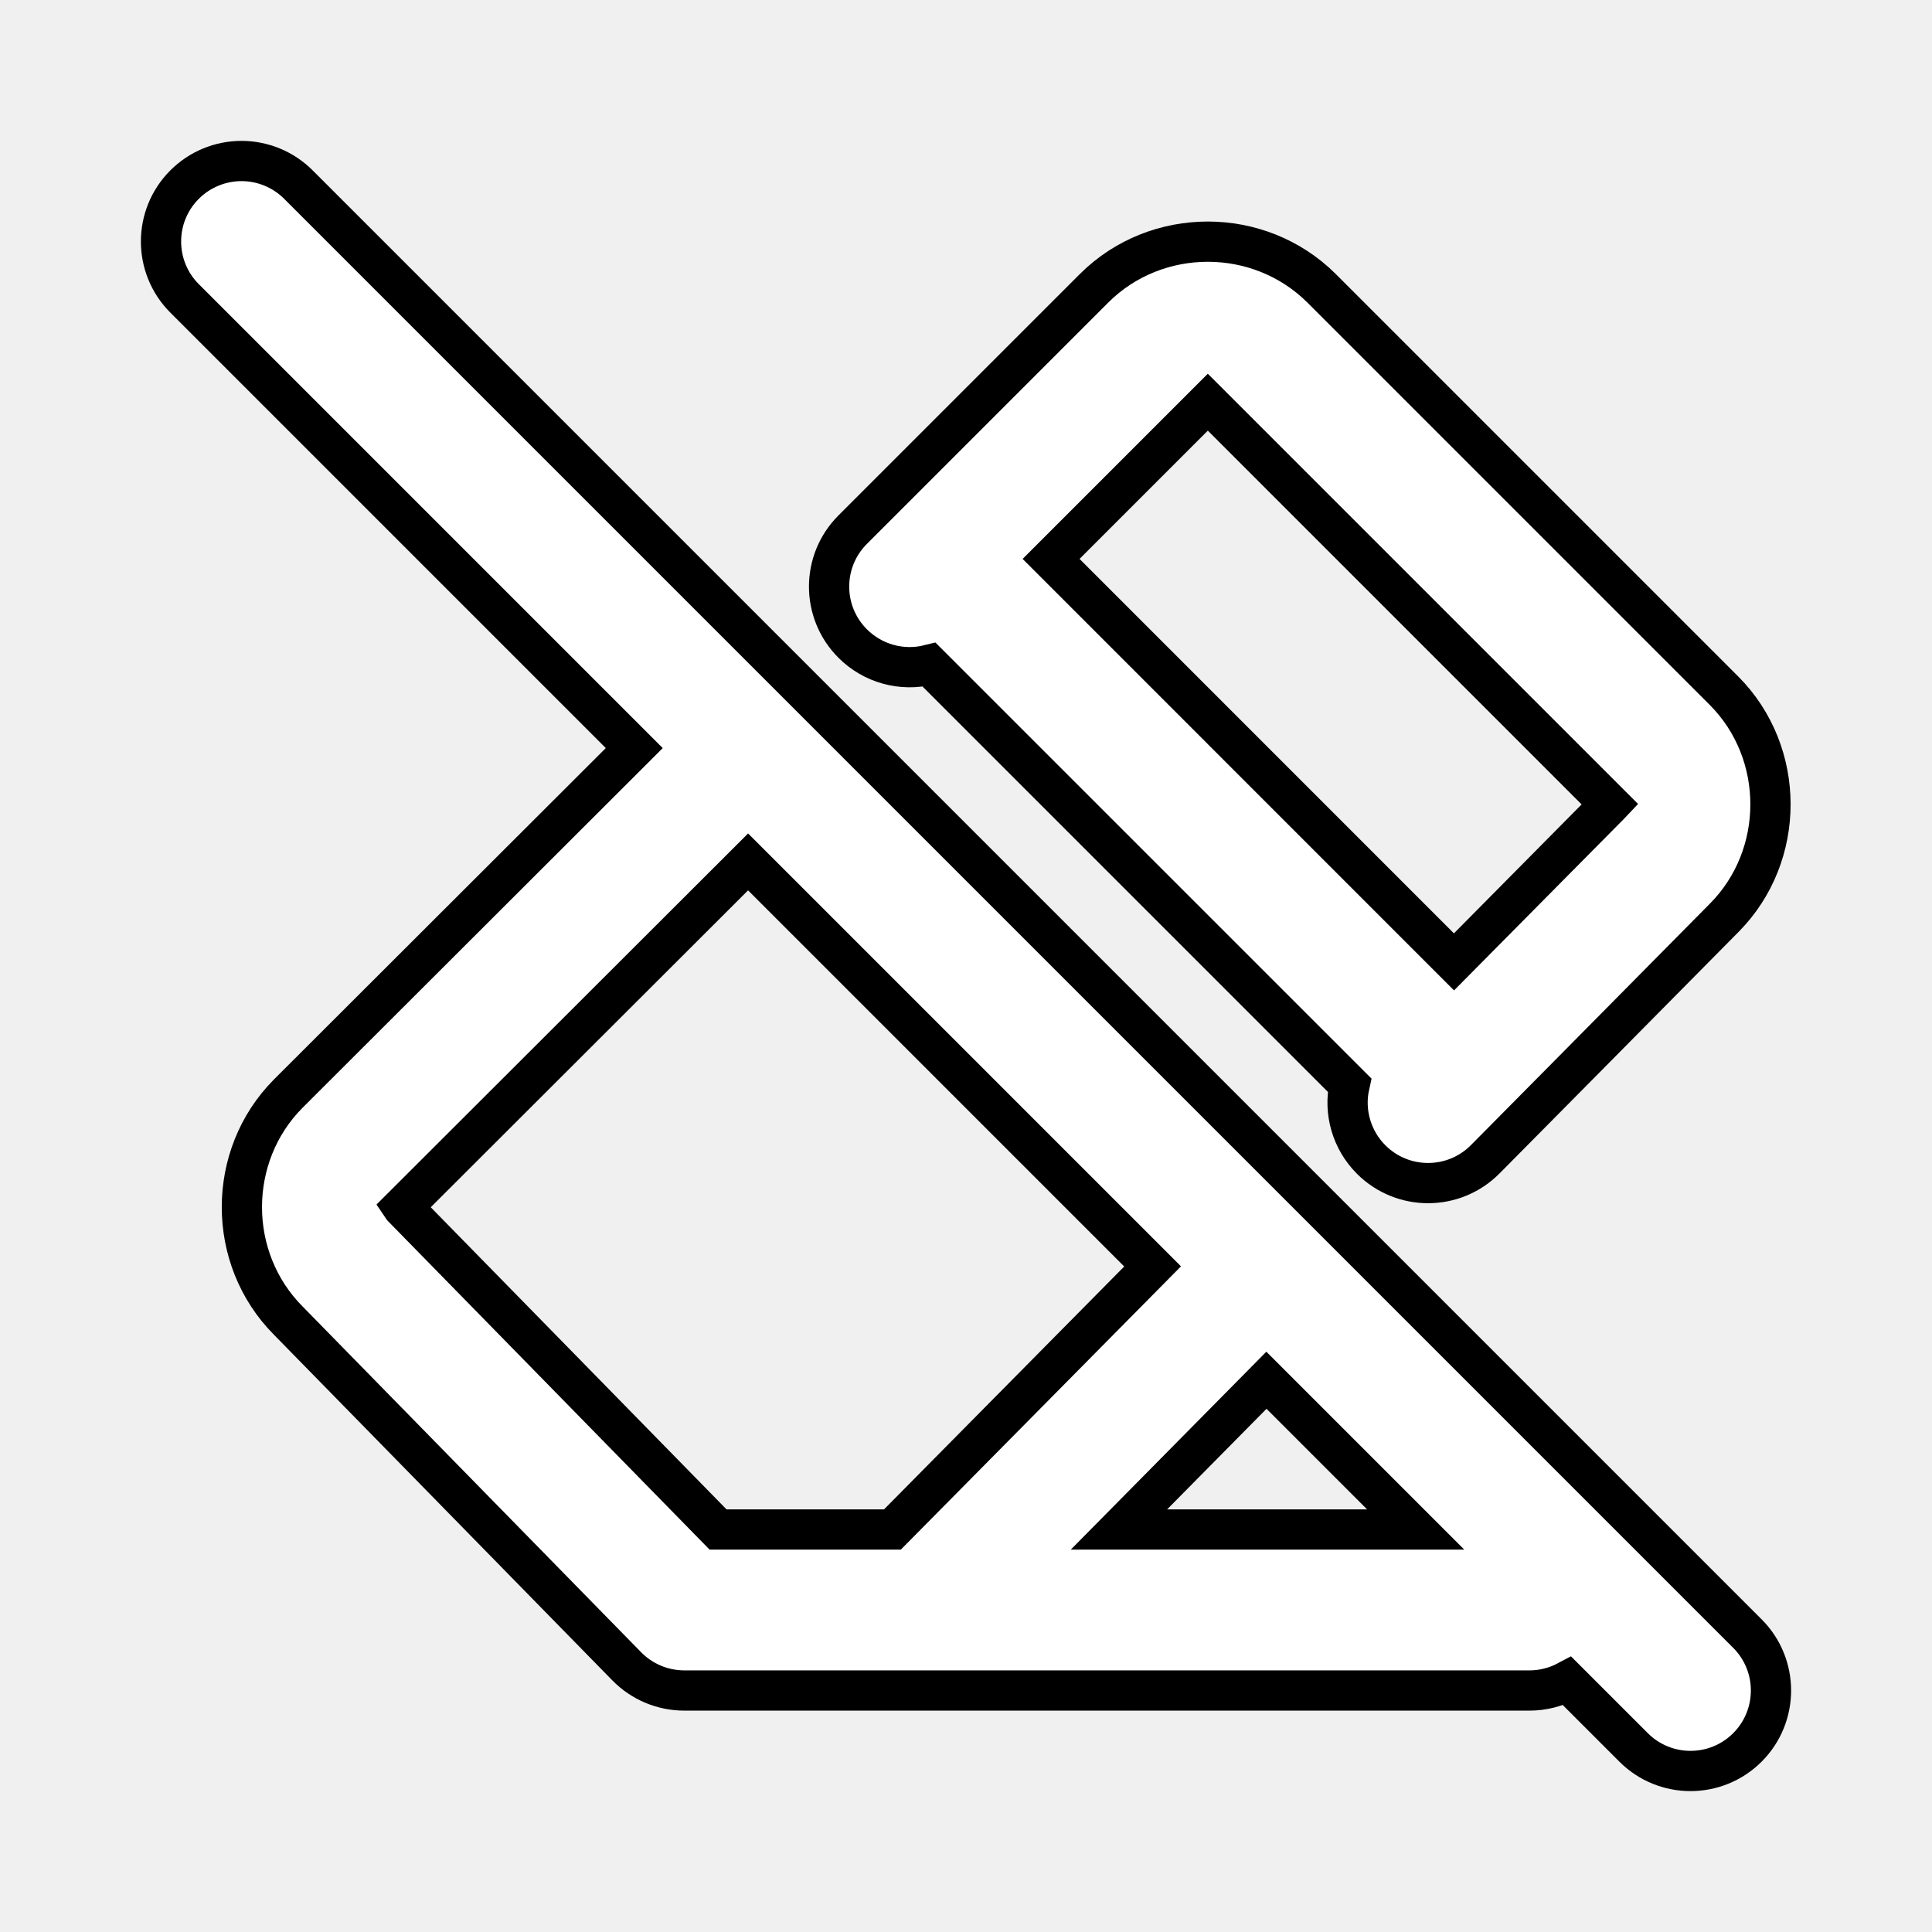
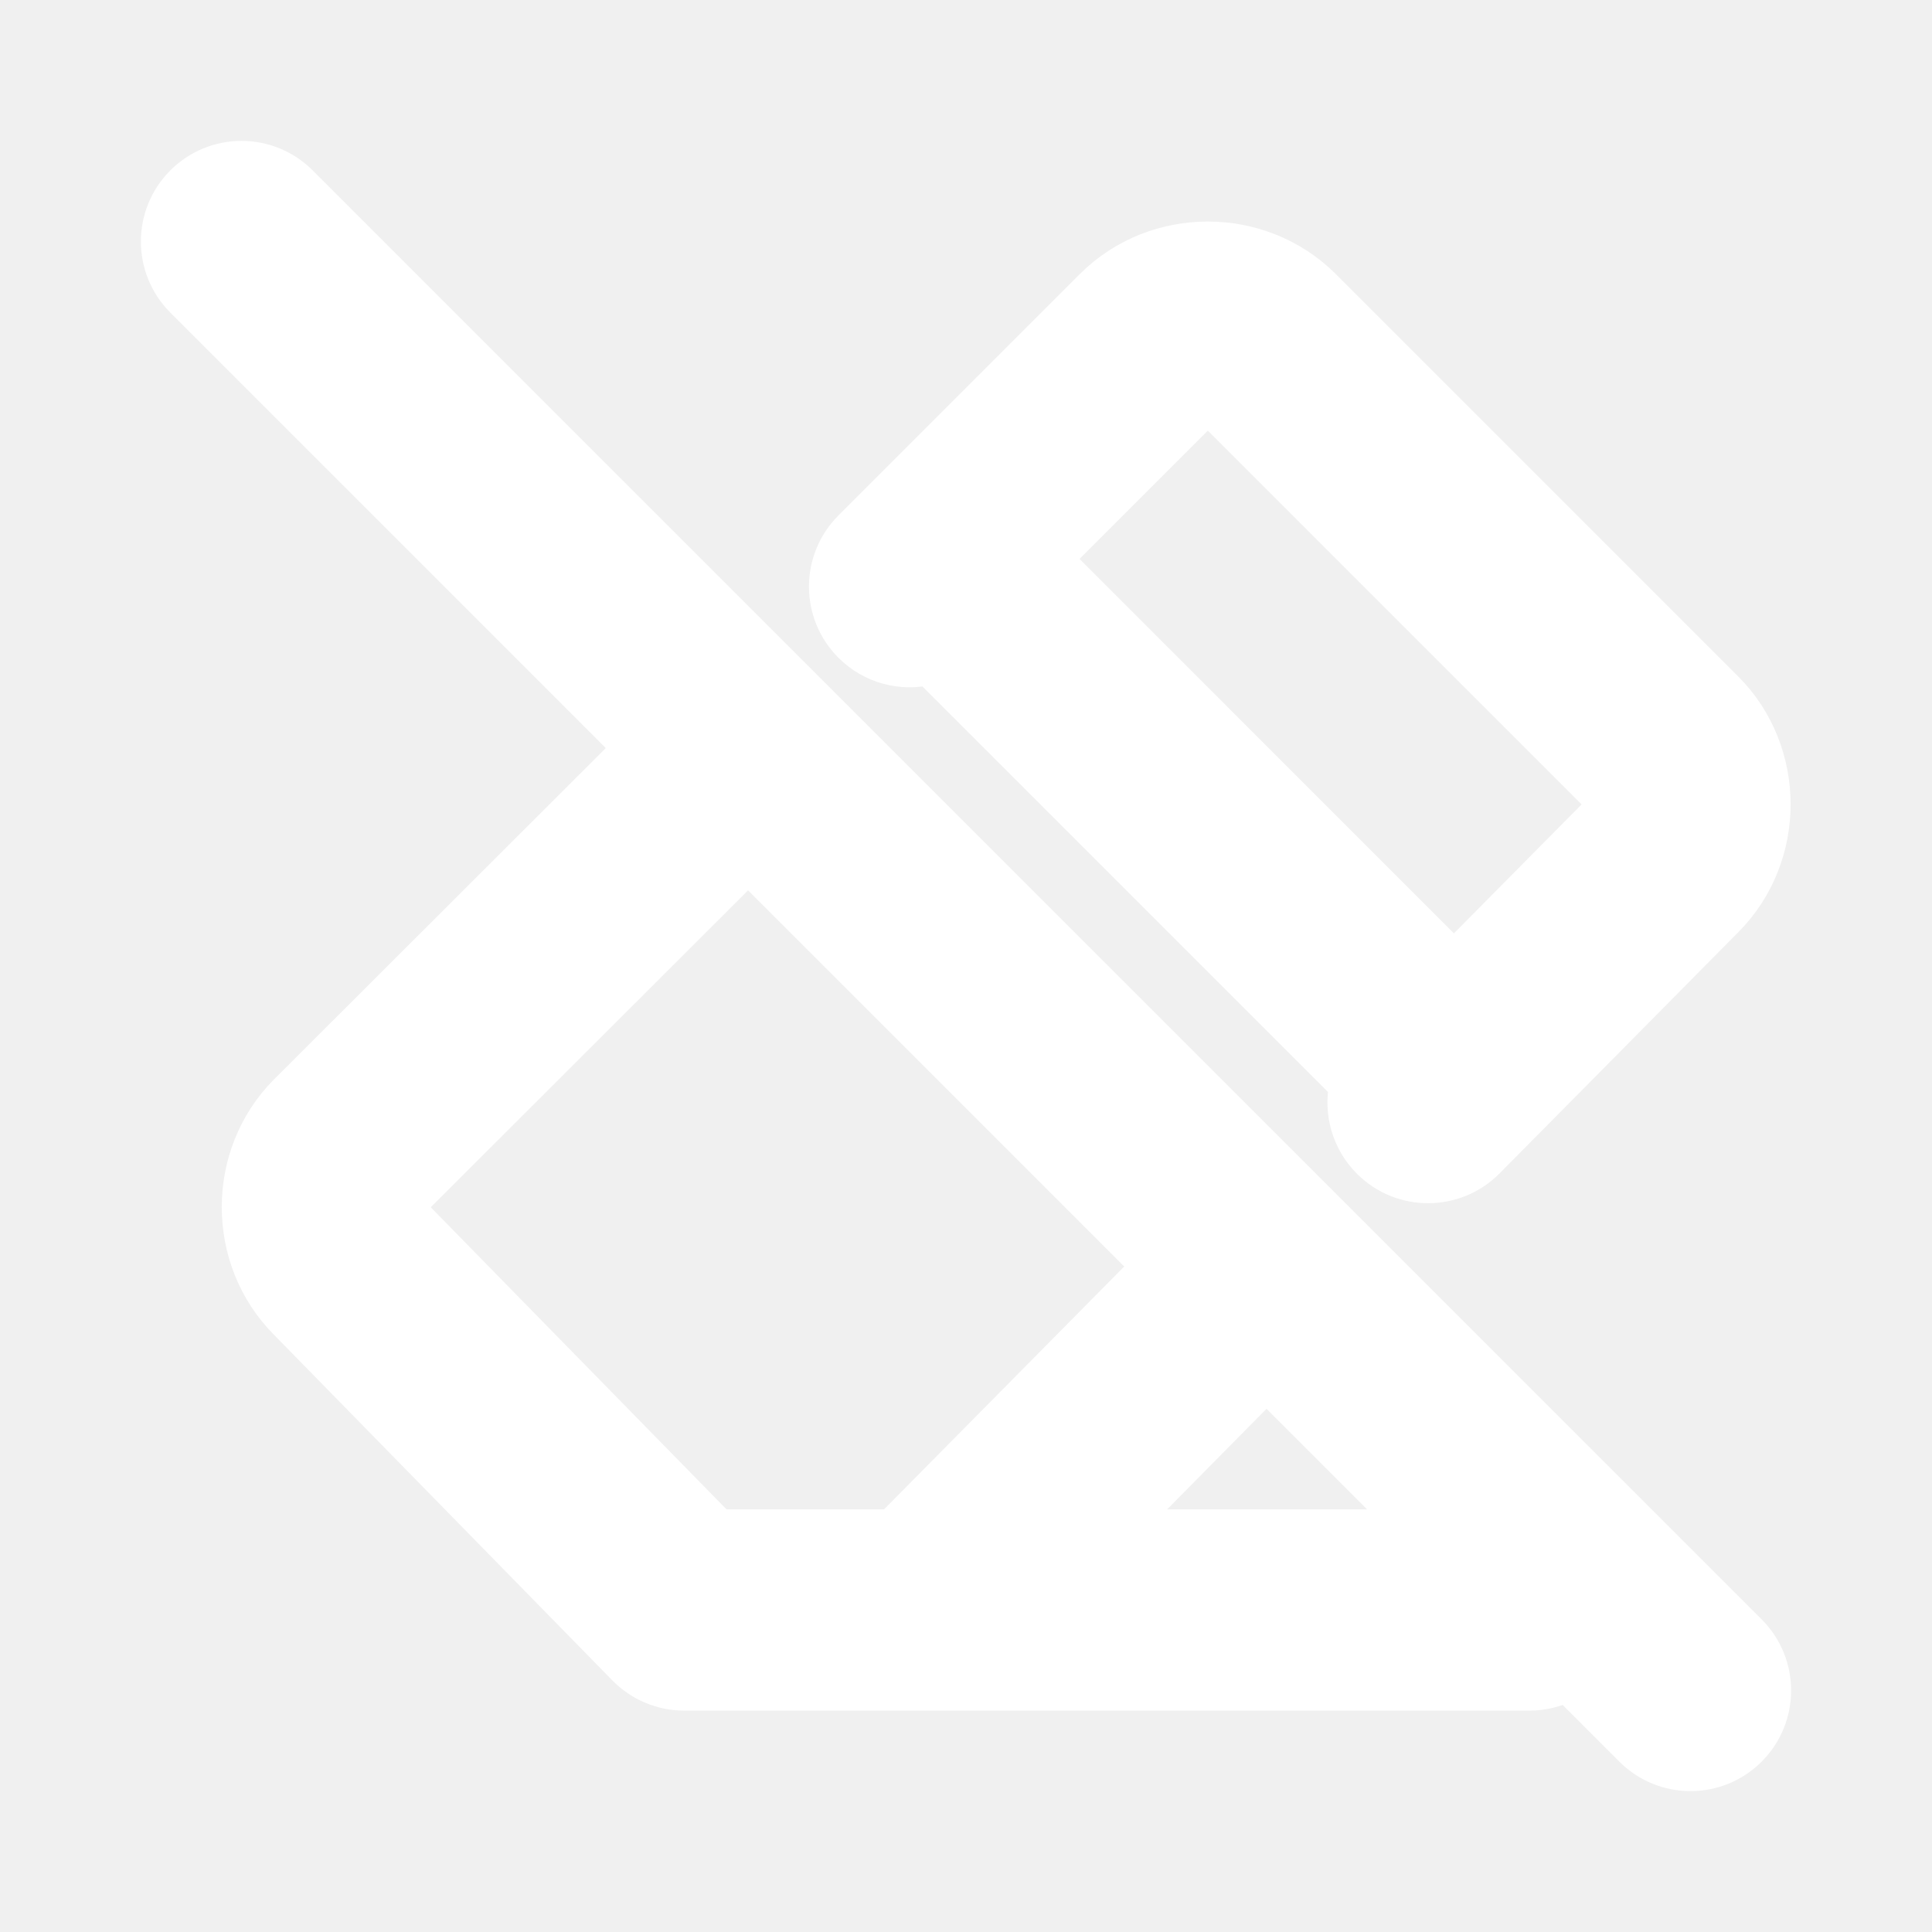
<svg xmlns="http://www.w3.org/2000/svg" width="24" height="24" viewBox="0 0 24 24" fill="none" stroke="currentColor" stroke-width="2" stroke-linecap="round" stroke-linejoin="round" class="icon icon-tabler icons-tabler-outline icon-tabler-eraser-off" version="1.1" id="svg4">
  <defs id="defs4" />
  <path stroke="none" d="M0 0h24v24H0z" fill="none" id="path1" />
-   <path id="path2" style="baseline-shift:baseline;display:inline;overflow:visible;fill:#ffffff;stroke:#000000;stroke-linecap:butt;stroke-linejoin:miter;enable-background:accumulate;stop-color:#000000;stop-opacity:1;opacity:1;stroke-width:0.5;stroke-dasharray:none" d="M 3 2 A 1 1 0 0 0 2.293 2.293 A 1 1 0 0 0 2.293 3.707 L 7.879 9.293 L 3.584 13.582 A 1 1 0 0 0 3.58 13.586 C 2.813 14.358 2.813 15.632 3.58 16.404 L 7.785 20.699 A 1 1 0 0 0 8.5 21 L 19 21 A 1 1 0 0 0 19.469 20.883 L 20.293 21.707 A 1 1 0 0 0 21.707 21.707 A 1 1 0 0 0 21.707 20.293 L 3.707 2.293 A 1 1 0 0 0 3 2 z M 15.004 3.002 C 14.492 3.002 13.98 3.194 13.594 3.578 A 1 1 0 0 0 13.592 3.58 L 10.592 6.58 A 1 1 0 0 0 10.592 7.994 A 1 1 0 0 0 11.543 8.258 L 16.764 13.479 A 1 1 0 0 0 17.035 14.406 A 1 1 0 0 0 18.449 14.402 C 19.015 13.833 20.003 12.831 21.418 11.402 L 21.42 11.4 C 22.185 10.628 22.185 9.353 21.418 8.582 A 1 1 0 0 0 21.416 8.58 L 16.416 3.58 A 1 1 0 0 0 16.414 3.578 C 16.028 3.195 15.516 3.002 15.004 3.002 z M 15.004 4.996 L 20 9.992 A 1 1 0 0 0 19.998 9.994 C 19.226 10.774 18.581 11.426 18.062 11.949 L 13.057 6.943 L 15.004 4.996 z M 9.293 10.707 L 14.318 15.732 L 11.086 19 L 8.92 19 L 5.004 15 A 1 1 0 0 0 5 14.994 L 9.293 10.707 z M 15.732 17.146 L 17.586 19 L 13.9 19 L 15.732 17.146 z " />
+   <path id="path2" style="baseline-shift:baseline;display:inline;overflow:visible;fill:#ffffff;stroke:#ffffff;stroke-linecap:butt;stroke-linejoin:miter;enable-background:accumulate;stop-color:#000000;stop-opacity:1;opacity:1;stroke-width:0.5;stroke-dasharray:none" d="M 3 2 A 1 1 0 0 0 2.293 2.293 A 1 1 0 0 0 2.293 3.707 L 7.879 9.293 L 3.584 13.582 A 1 1 0 0 0 3.58 13.586 C 2.813 14.358 2.813 15.632 3.58 16.404 L 7.785 20.699 A 1 1 0 0 0 8.5 21 L 19 21 A 1 1 0 0 0 19.469 20.883 L 20.293 21.707 A 1 1 0 0 0 21.707 21.707 A 1 1 0 0 0 21.707 20.293 L 3.707 2.293 A 1 1 0 0 0 3 2 z M 15.004 3.002 C 14.492 3.002 13.98 3.194 13.594 3.578 A 1 1 0 0 0 13.592 3.58 L 10.592 6.58 A 1 1 0 0 0 10.592 7.994 A 1 1 0 0 0 11.543 8.258 L 16.764 13.479 A 1 1 0 0 0 17.035 14.406 A 1 1 0 0 0 18.449 14.402 C 19.015 13.833 20.003 12.831 21.418 11.402 L 21.42 11.4 C 22.185 10.628 22.185 9.353 21.418 8.582 A 1 1 0 0 0 21.416 8.58 L 16.416 3.58 A 1 1 0 0 0 16.414 3.578 C 16.028 3.195 15.516 3.002 15.004 3.002 z M 15.004 4.996 L 20 9.992 A 1 1 0 0 0 19.998 9.994 C 19.226 10.774 18.581 11.426 18.062 11.949 L 13.057 6.943 L 15.004 4.996 z M 9.293 10.707 L 14.318 15.732 L 11.086 19 L 8.92 19 L 5.004 15 A 1 1 0 0 0 5 14.994 L 9.293 10.707 z M 15.732 17.146 L 17.586 19 L 13.9 19 L 15.732 17.146 z " />
</svg>
